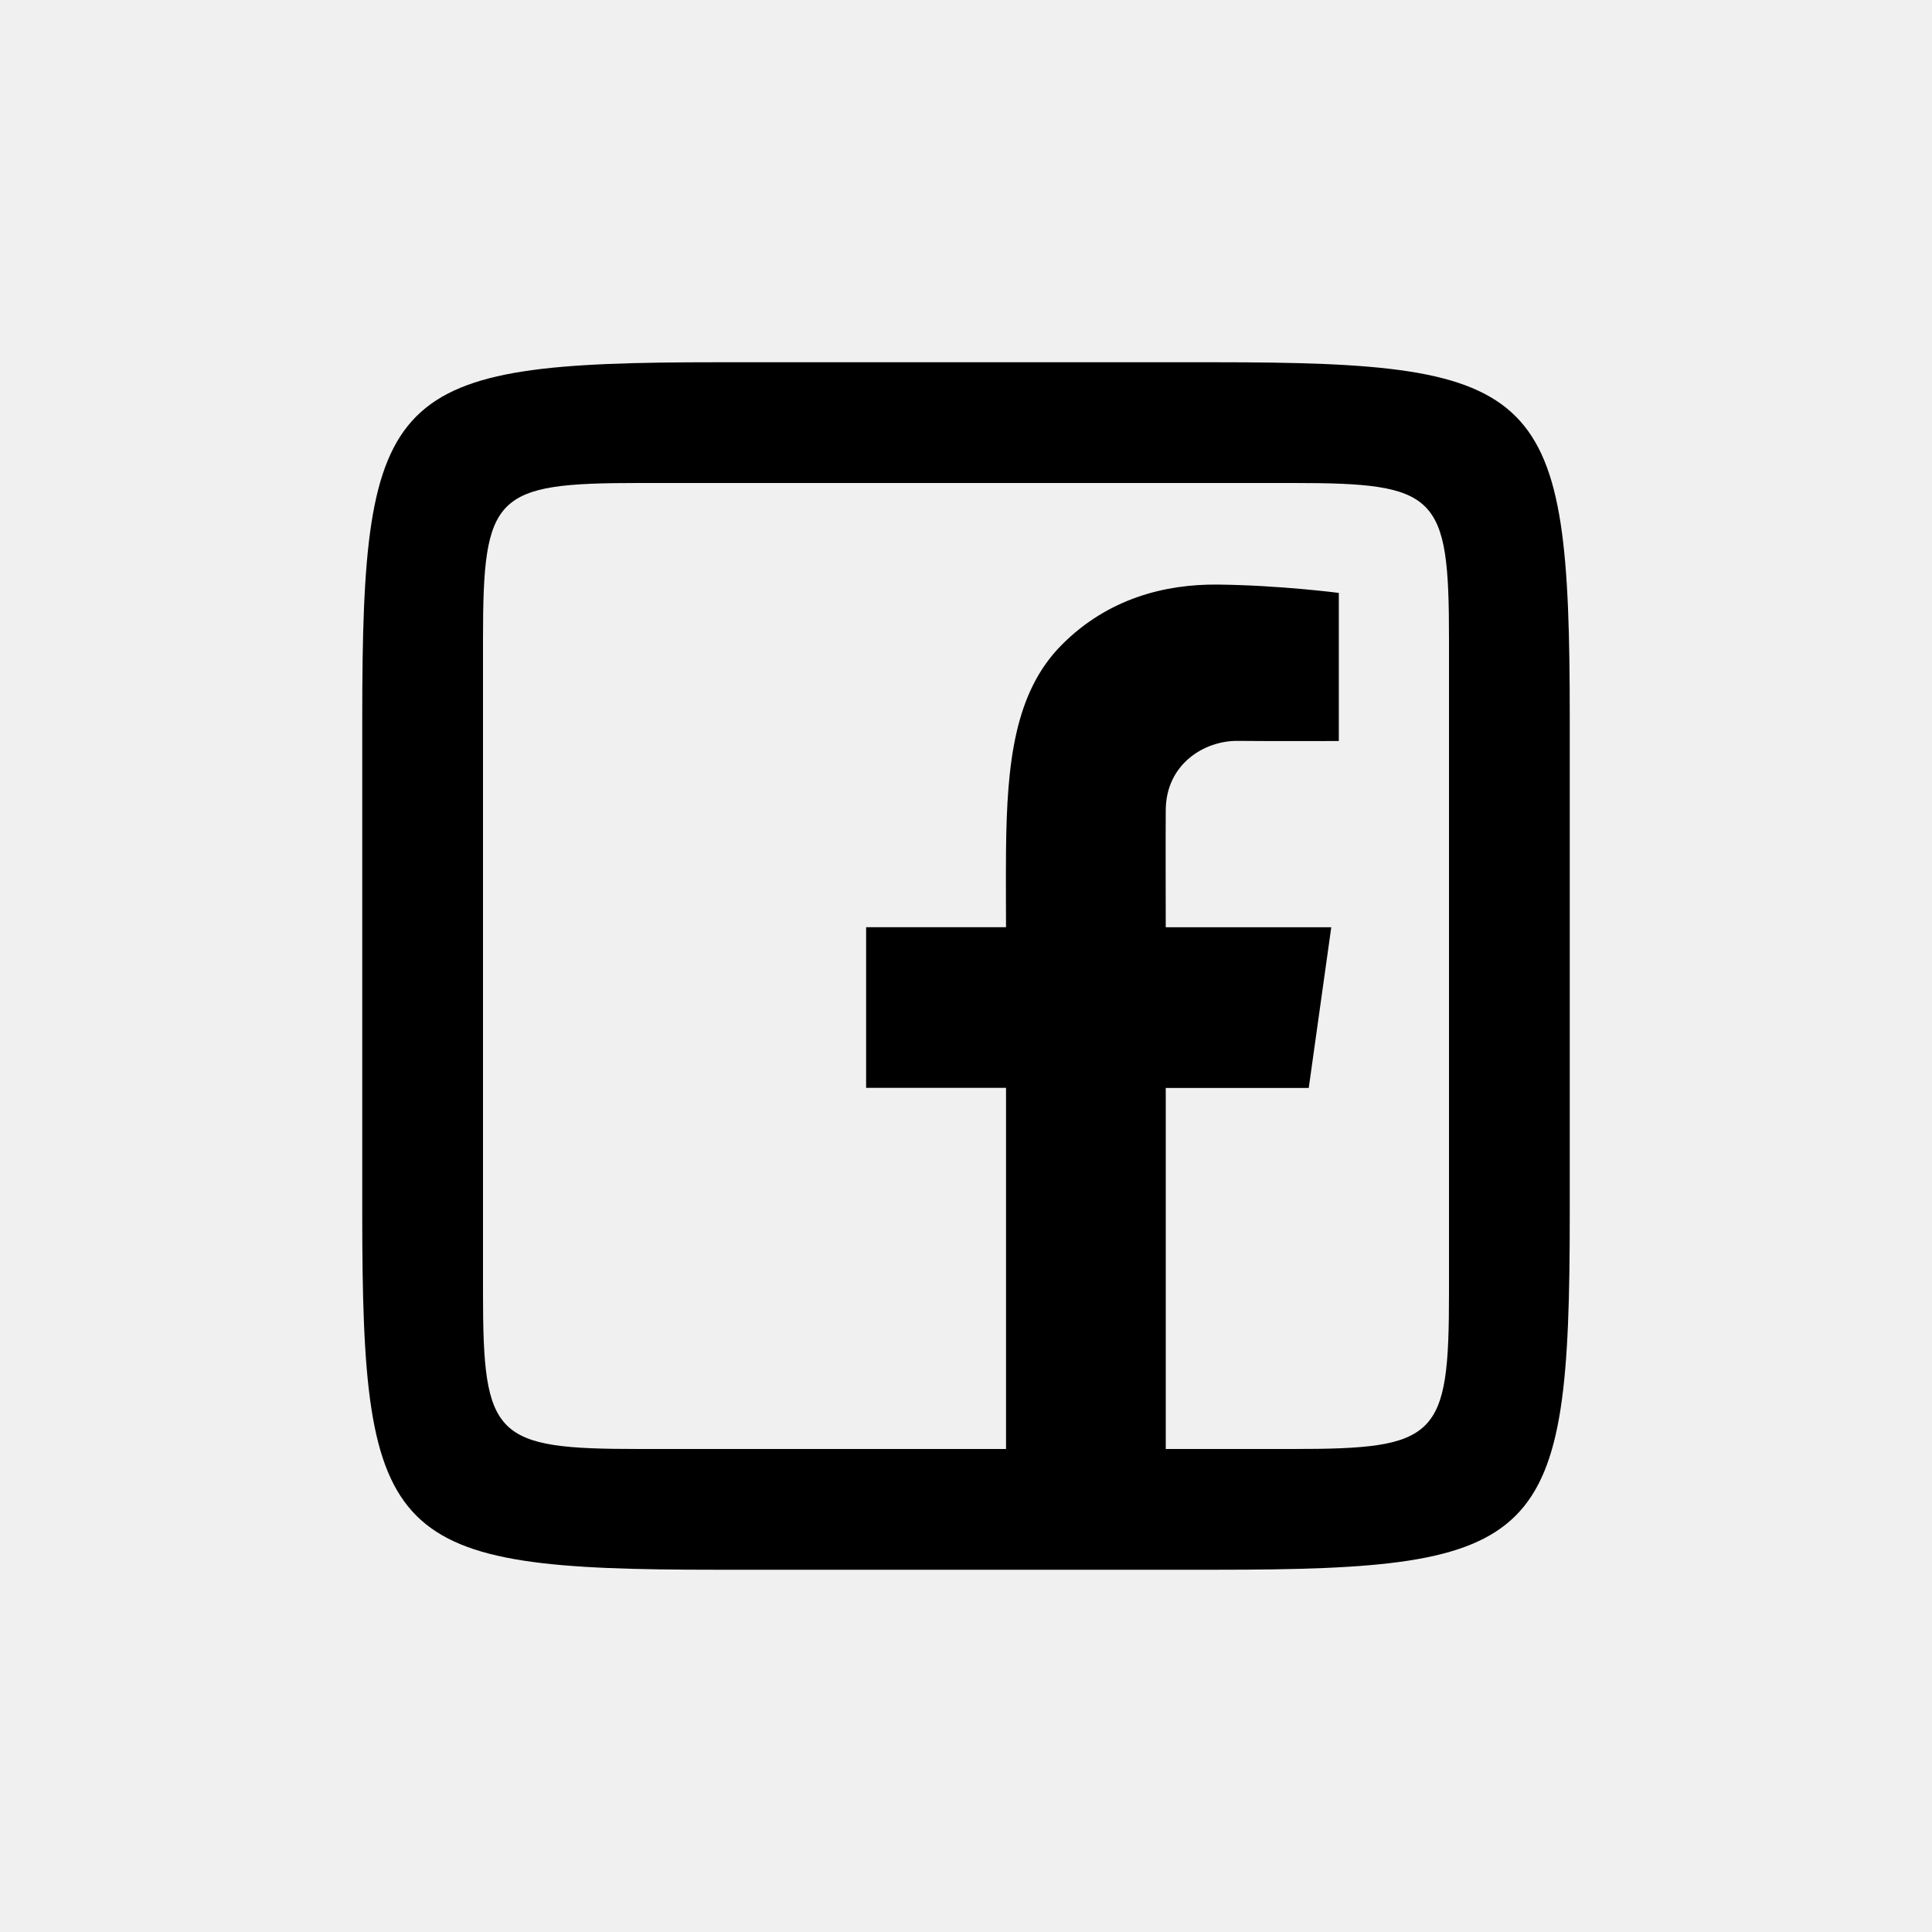
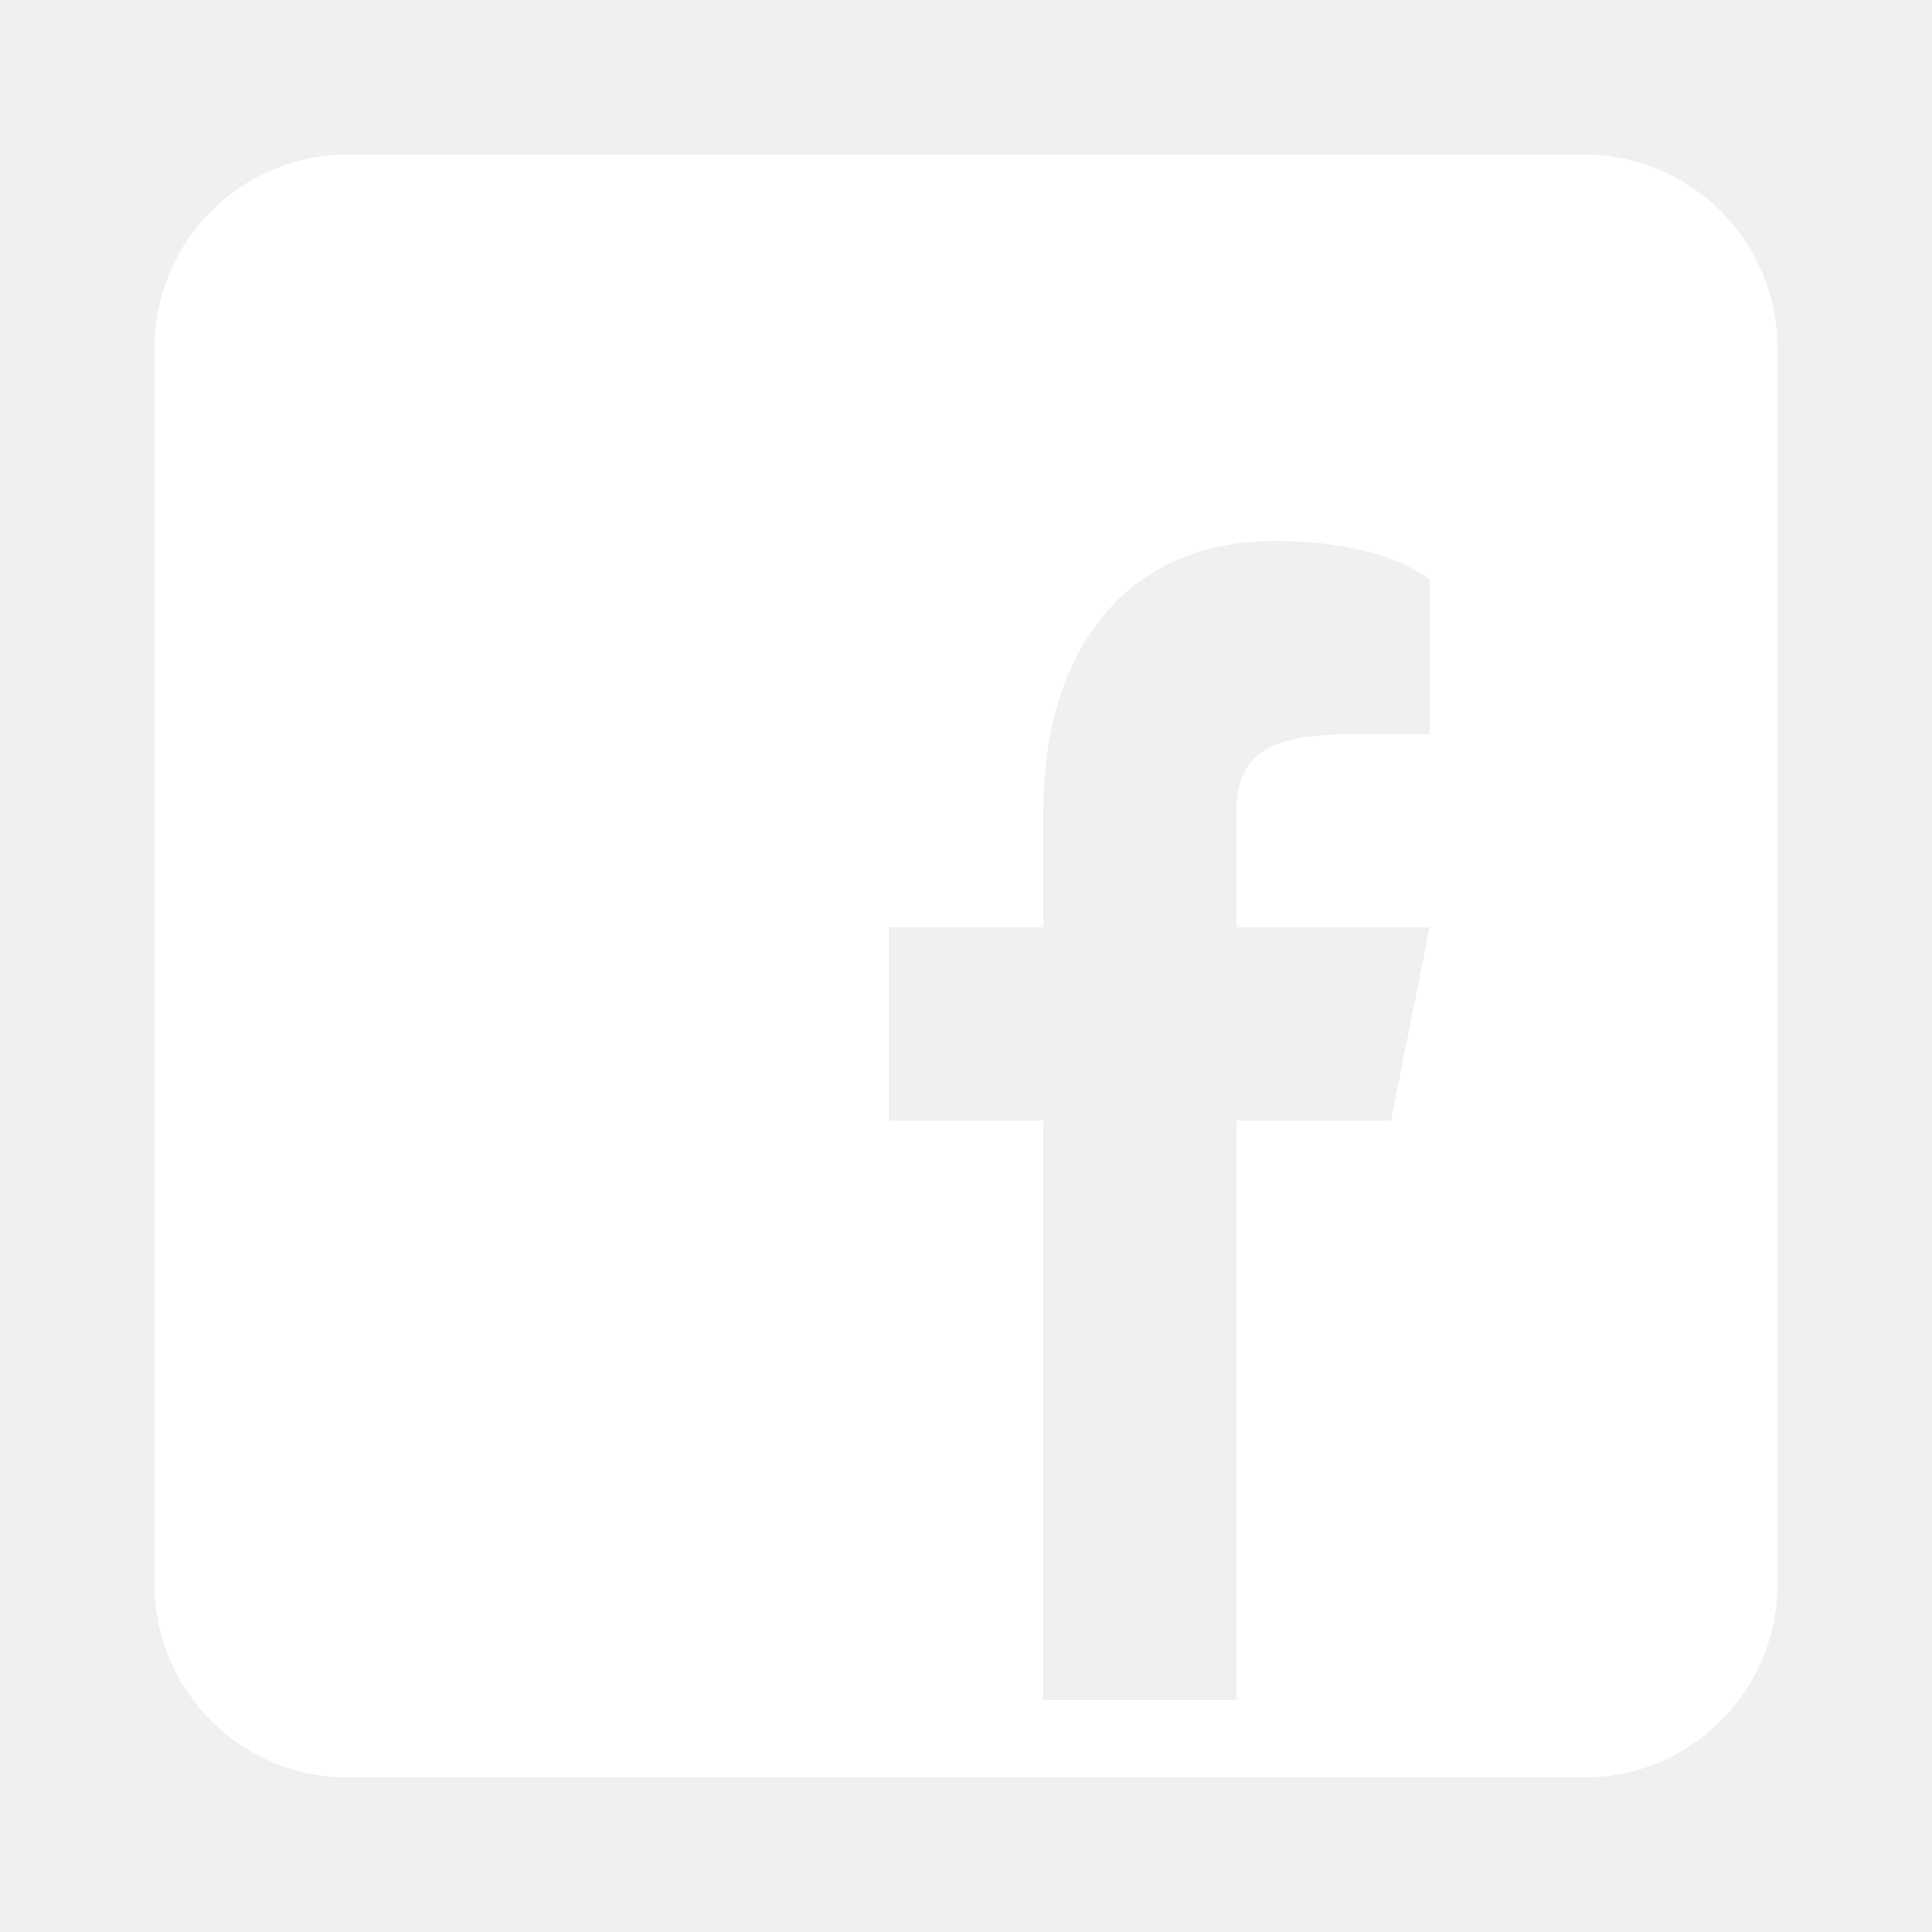
- <svg xmlns="http://www.w3.org/2000/svg" viewBox="0 0 64 64" width="48px" height="48px">
-   <path d="M 23.773 12 C 12.855 12 12 12.854 12 23.773 L 12 40.227 C 12 51.145 12.855 52 23.773 52 L 40.227 52 C 51.145 52 52 51.146 52 40.227 L 52 23.773 C 52 12.854 51.146 12 40.227 12 L 23.773 12 z M 21.168 16 L 42.832 16 C 47.625 16 48 16.375 48 21.168 L 48 42.832 C 48 47.625 47.624 48 42.832 48 L 38.617 48 L 38.617 36.039 L 43.354 36.039 L 44.1 30.717 L 38.617 30.717 C 38.617 30.717 38.609 27.599 38.617 26.822 C 38.633 25.301 39.904 24.532 40.996 24.543 C 42.088 24.555 44.35 24.547 44.35 24.547 L 44.35 19.641 C 44.35 19.641 42.392 19.386 40.338 19.365 C 38.612 19.347 36.706 19.815 35.168 21.365 C 33.603 22.941 33.356 25.289 33.326 28.158 C 33.317 28.987 33.326 30.715 33.326 30.715 L 28.691 30.715 L 28.691 36.037 L 33.326 36.037 L 33.326 48 L 21.168 48 C 16.375 48 16 47.624 16 42.832 L 16 21.168 C 16 16.375 16.375 16 21.168 16 z" />
+ <svg xmlns="http://www.w3.org/2000/svg" fill="#FFFFFF" viewBox="0 0 50 50" width="50px" height="50px">
+   <path d="M41,4H9C6.24,4,4,6.24,4,9v32c0,2.76,2.24,5,5,5h32c2.76,0,5-2.24,5-5V9C46,6.24,43.76,4,41,4z M37,19h-2c-2.14,0-3,0.5-3,2 v3h5l-1,5h-4v15h-5V29h-4v-5h4v-3c0-4,2-7,6-7c2.9,0,4,1,4,1V19z" />
</svg>
